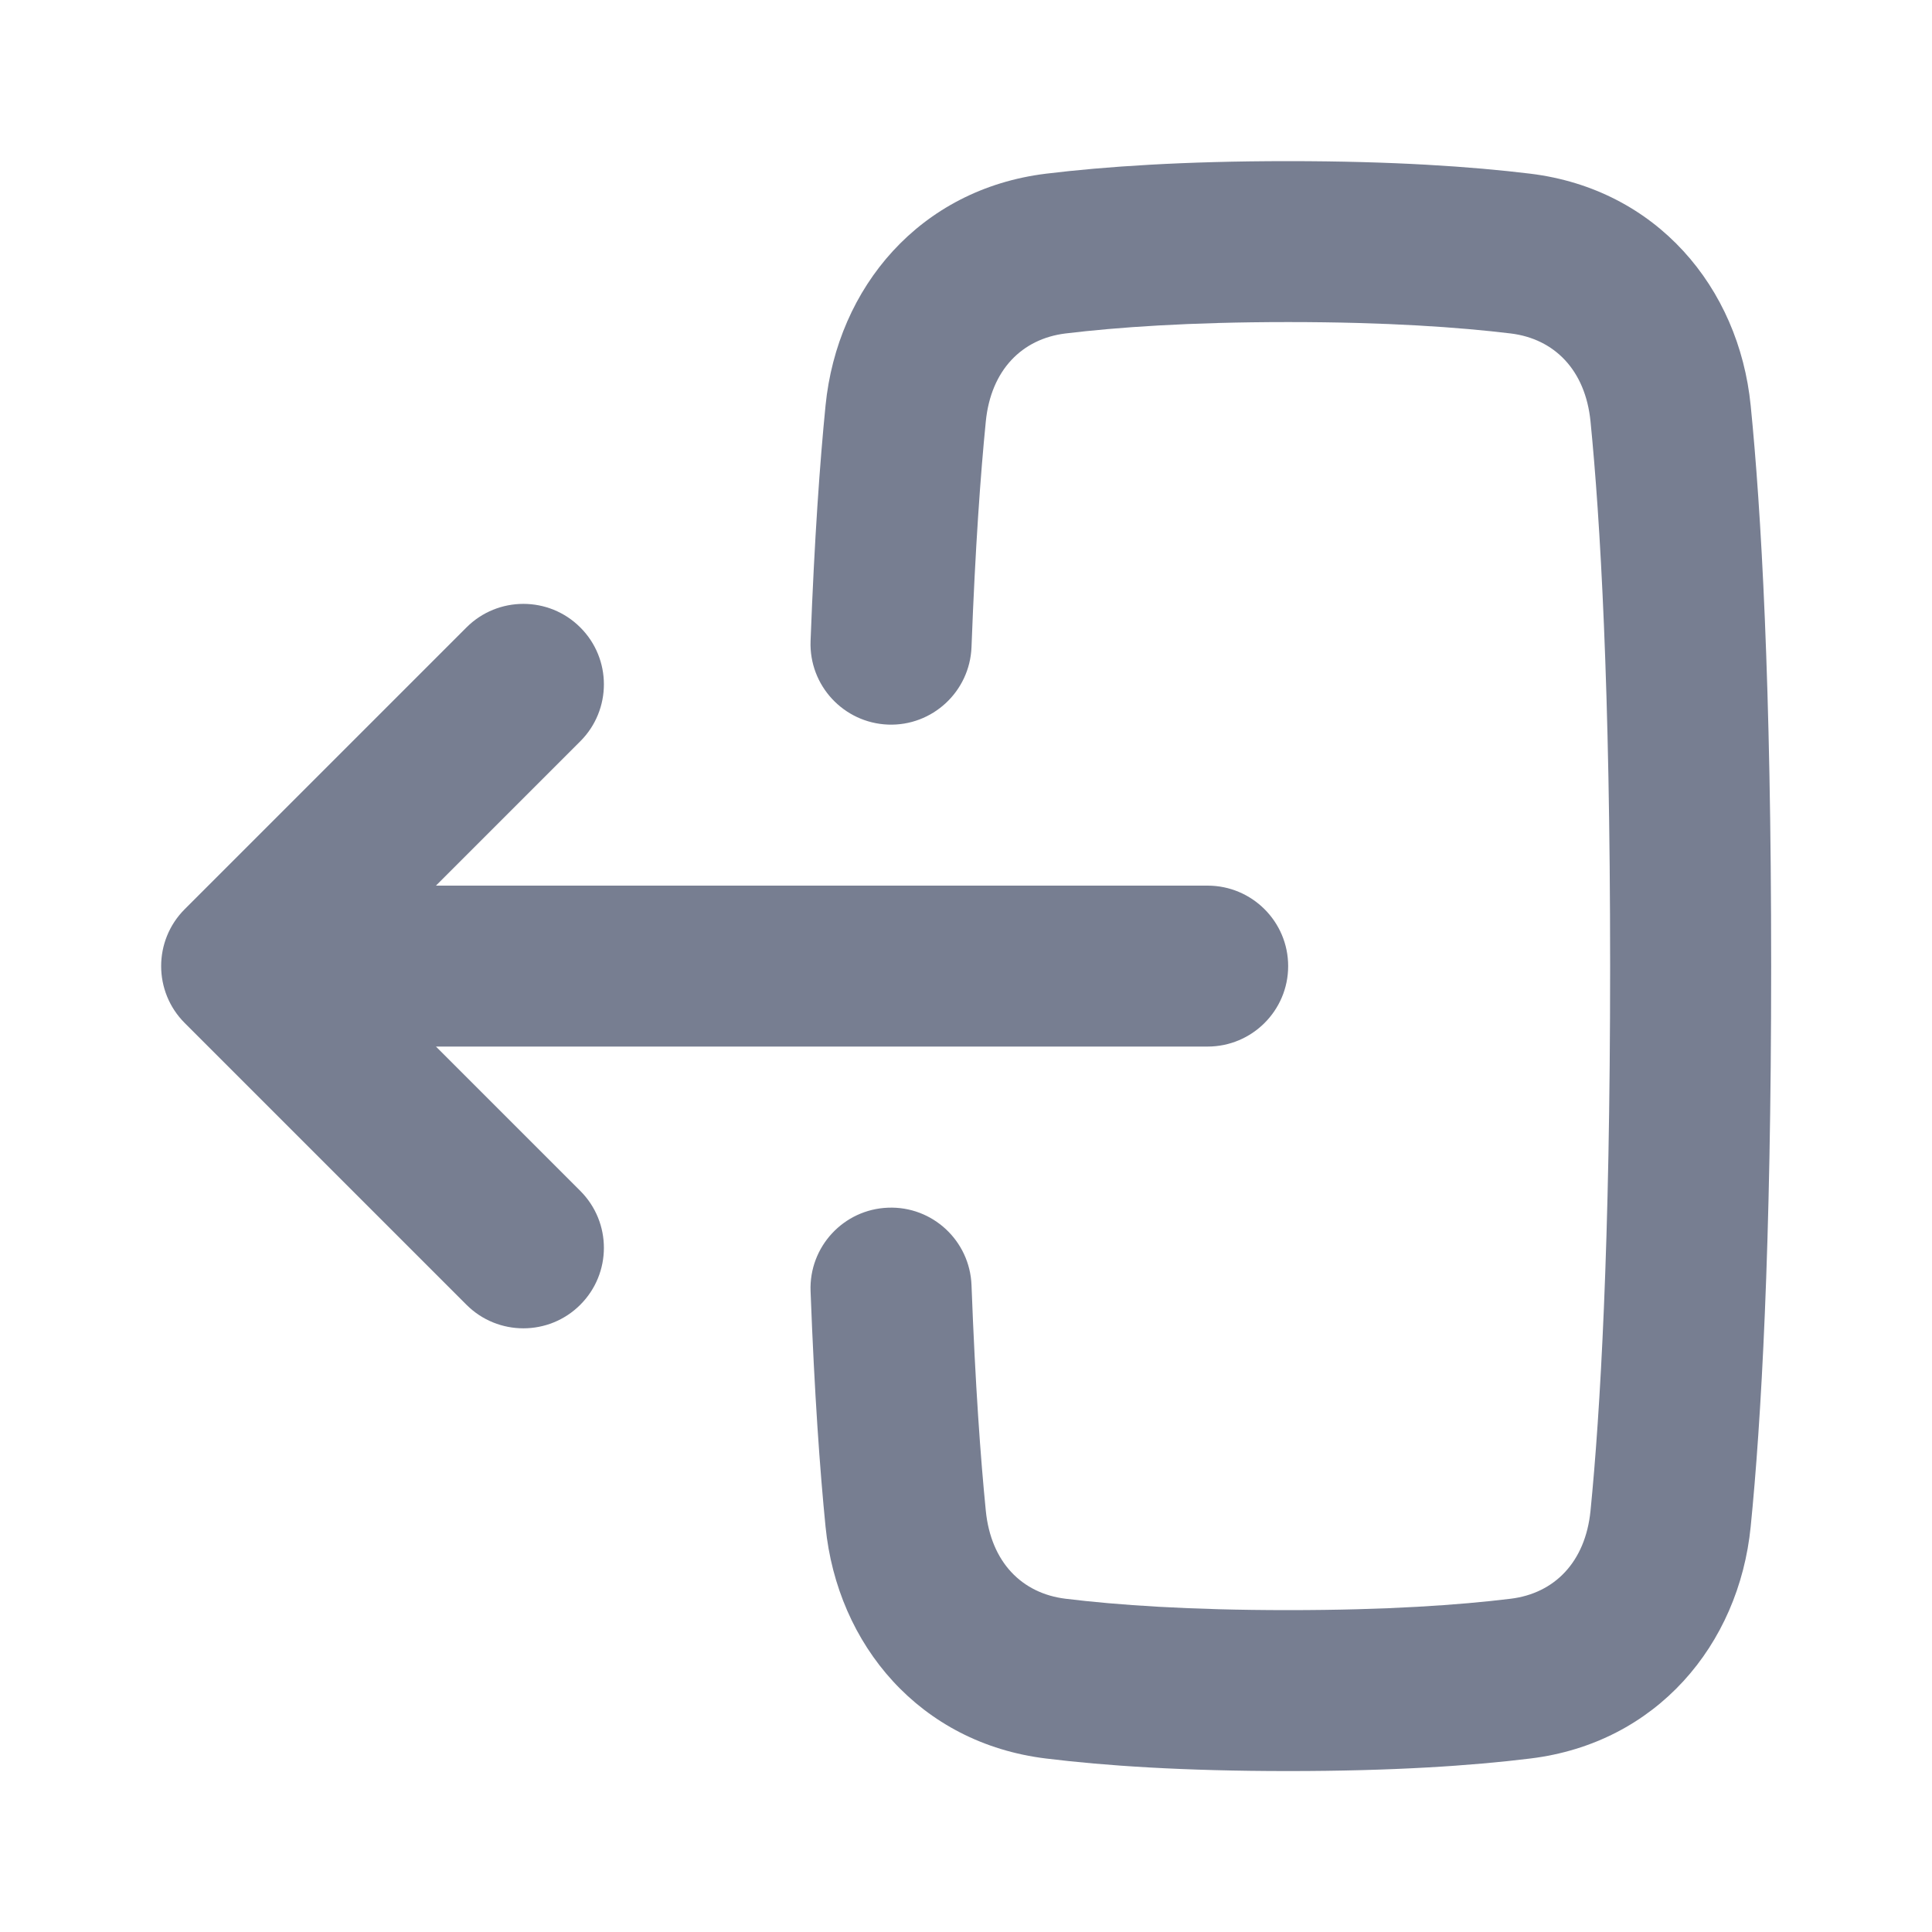
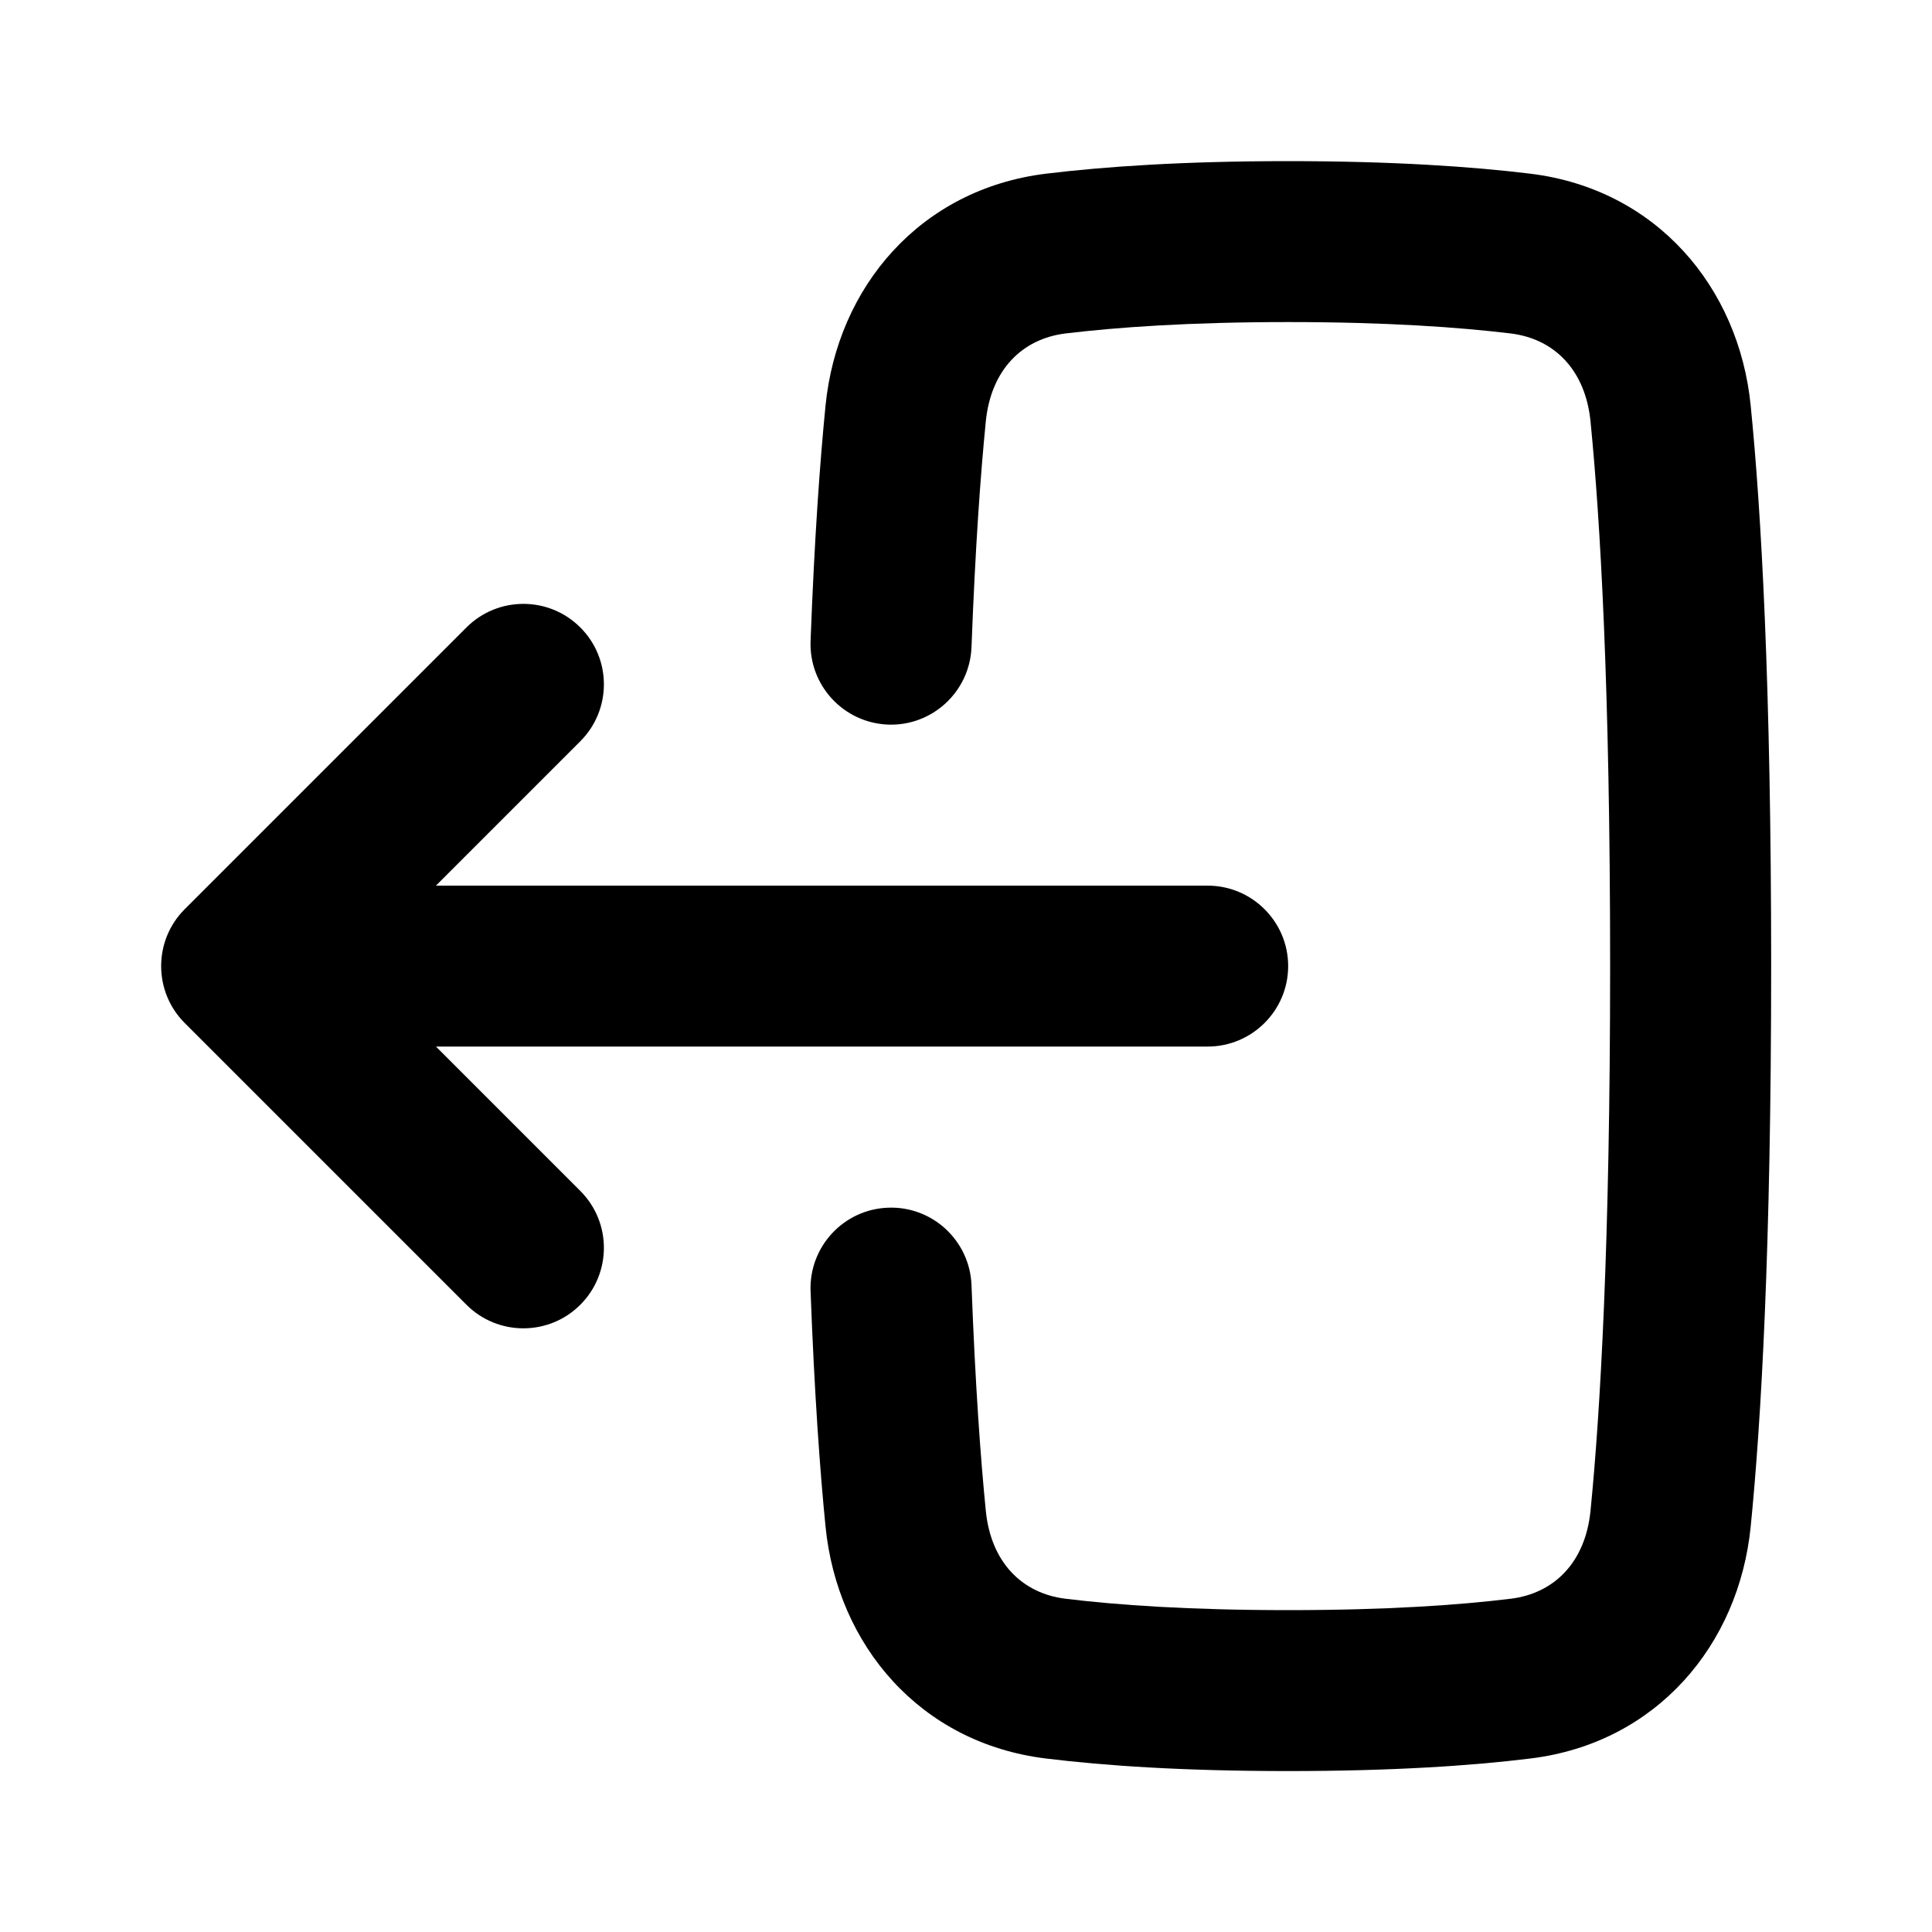
<svg xmlns="http://www.w3.org/2000/svg" width="20" height="20" viewBox="0 0 20 20" fill="none">
-   <path fill-rule="evenodd" clip-rule="evenodd" d="M9.193 12.502C9.652 12.484 10.039 12.843 10.057 13.303C10.096 14.34 10.151 15.097 10.205 15.639C10.258 16.174 10.581 16.495 11.03 16.55C11.56 16.615 12.309 16.668 13.335 16.668C14.361 16.668 15.109 16.615 15.639 16.55C16.089 16.495 16.412 16.173 16.465 15.639C16.565 14.632 16.668 12.892 16.668 10.001C16.668 7.11 16.565 5.37 16.465 4.363C16.412 3.829 16.089 3.507 15.639 3.452C15.109 3.388 14.361 3.334 13.335 3.334C12.309 3.334 11.56 3.388 11.03 3.452C10.581 3.507 10.258 3.829 10.205 4.363C10.151 4.906 10.096 5.662 10.057 6.699C10.039 7.159 9.652 7.518 9.193 7.501C8.733 7.483 8.374 7.096 8.391 6.636C8.431 5.572 8.488 4.781 8.546 4.198C8.668 2.973 9.523 1.958 10.828 1.798C11.436 1.724 12.252 1.668 13.335 1.668C14.418 1.668 15.234 1.724 15.842 1.798C17.147 1.958 18.001 2.973 18.123 4.198C18.231 5.277 18.335 7.075 18.335 10.001C18.335 12.927 18.231 14.726 18.123 15.804C18.001 17.029 17.147 18.045 15.842 18.204C15.234 18.279 14.418 18.334 13.335 18.334C12.252 18.334 11.436 18.279 10.828 18.204C9.523 18.045 8.668 17.029 8.546 15.804C8.488 15.222 8.431 14.43 8.391 13.366C8.374 12.906 8.733 12.519 9.193 12.502Z" fill="#777E91" />
-   <path fill-rule="evenodd" clip-rule="evenodd" d="M6.007 12.328C6.333 12.654 6.333 13.181 6.007 13.507C5.682 13.832 5.154 13.832 4.829 13.507L1.912 10.59C1.587 10.265 1.587 9.737 1.912 9.412L4.829 6.495C5.154 6.17 5.682 6.17 6.007 6.495C6.333 6.82 6.333 7.348 6.007 7.674L4.513 9.168H12.501C12.961 9.168 13.335 9.541 13.335 10.001C13.335 10.461 12.961 10.834 12.501 10.834L4.513 10.834L6.007 12.328Z" fill="#777E91" />
+   <path fill-rule="evenodd" clip-rule="evenodd" d="M9.193 12.502C9.652 12.484 10.039 12.843 10.057 13.303C10.096 14.34 10.151 15.097 10.205 15.639C10.258 16.174 10.581 16.495 11.03 16.55C11.56 16.615 12.309 16.668 13.335 16.668C14.361 16.668 15.109 16.615 15.639 16.55C16.089 16.495 16.412 16.173 16.465 15.639C16.565 14.632 16.668 12.892 16.668 10.001C16.668 7.11 16.565 5.37 16.465 4.363C16.412 3.829 16.089 3.507 15.639 3.452C15.109 3.388 14.361 3.334 13.335 3.334C12.309 3.334 11.56 3.388 11.03 3.452C10.581 3.507 10.258 3.829 10.205 4.363C10.151 4.906 10.096 5.662 10.057 6.699C10.039 7.159 9.652 7.518 9.193 7.501C8.733 7.483 8.374 7.096 8.391 6.636C8.431 5.572 8.488 4.781 8.546 4.198C8.668 2.973 9.523 1.958 10.828 1.798C11.436 1.724 12.252 1.668 13.335 1.668C14.418 1.668 15.234 1.724 15.842 1.798C17.147 1.958 18.001 2.973 18.123 4.198C18.231 5.277 18.335 7.075 18.335 10.001C18.335 12.927 18.231 14.726 18.123 15.804C18.001 17.029 17.147 18.045 15.842 18.204C15.234 18.279 14.418 18.334 13.335 18.334C12.252 18.334 11.436 18.279 10.828 18.204C9.523 18.045 8.668 17.029 8.546 15.804C8.488 15.222 8.431 14.43 8.391 13.366C8.374 12.906 8.733 12.519 9.193 12.502Z" fill="currentColor" />
+   <path fill-rule="evenodd" clip-rule="evenodd" d="M6.007 12.328C6.333 12.654 6.333 13.181 6.007 13.507C5.682 13.832 5.154 13.832 4.829 13.507L1.912 10.59C1.587 10.265 1.587 9.737 1.912 9.412L4.829 6.495C5.154 6.17 5.682 6.17 6.007 6.495C6.333 6.82 6.333 7.348 6.007 7.674L4.513 9.168H12.501C12.961 9.168 13.335 9.541 13.335 10.001C13.335 10.461 12.961 10.834 12.501 10.834L4.513 10.834L6.007 12.328Z" fill="currentColor" />
</svg>
